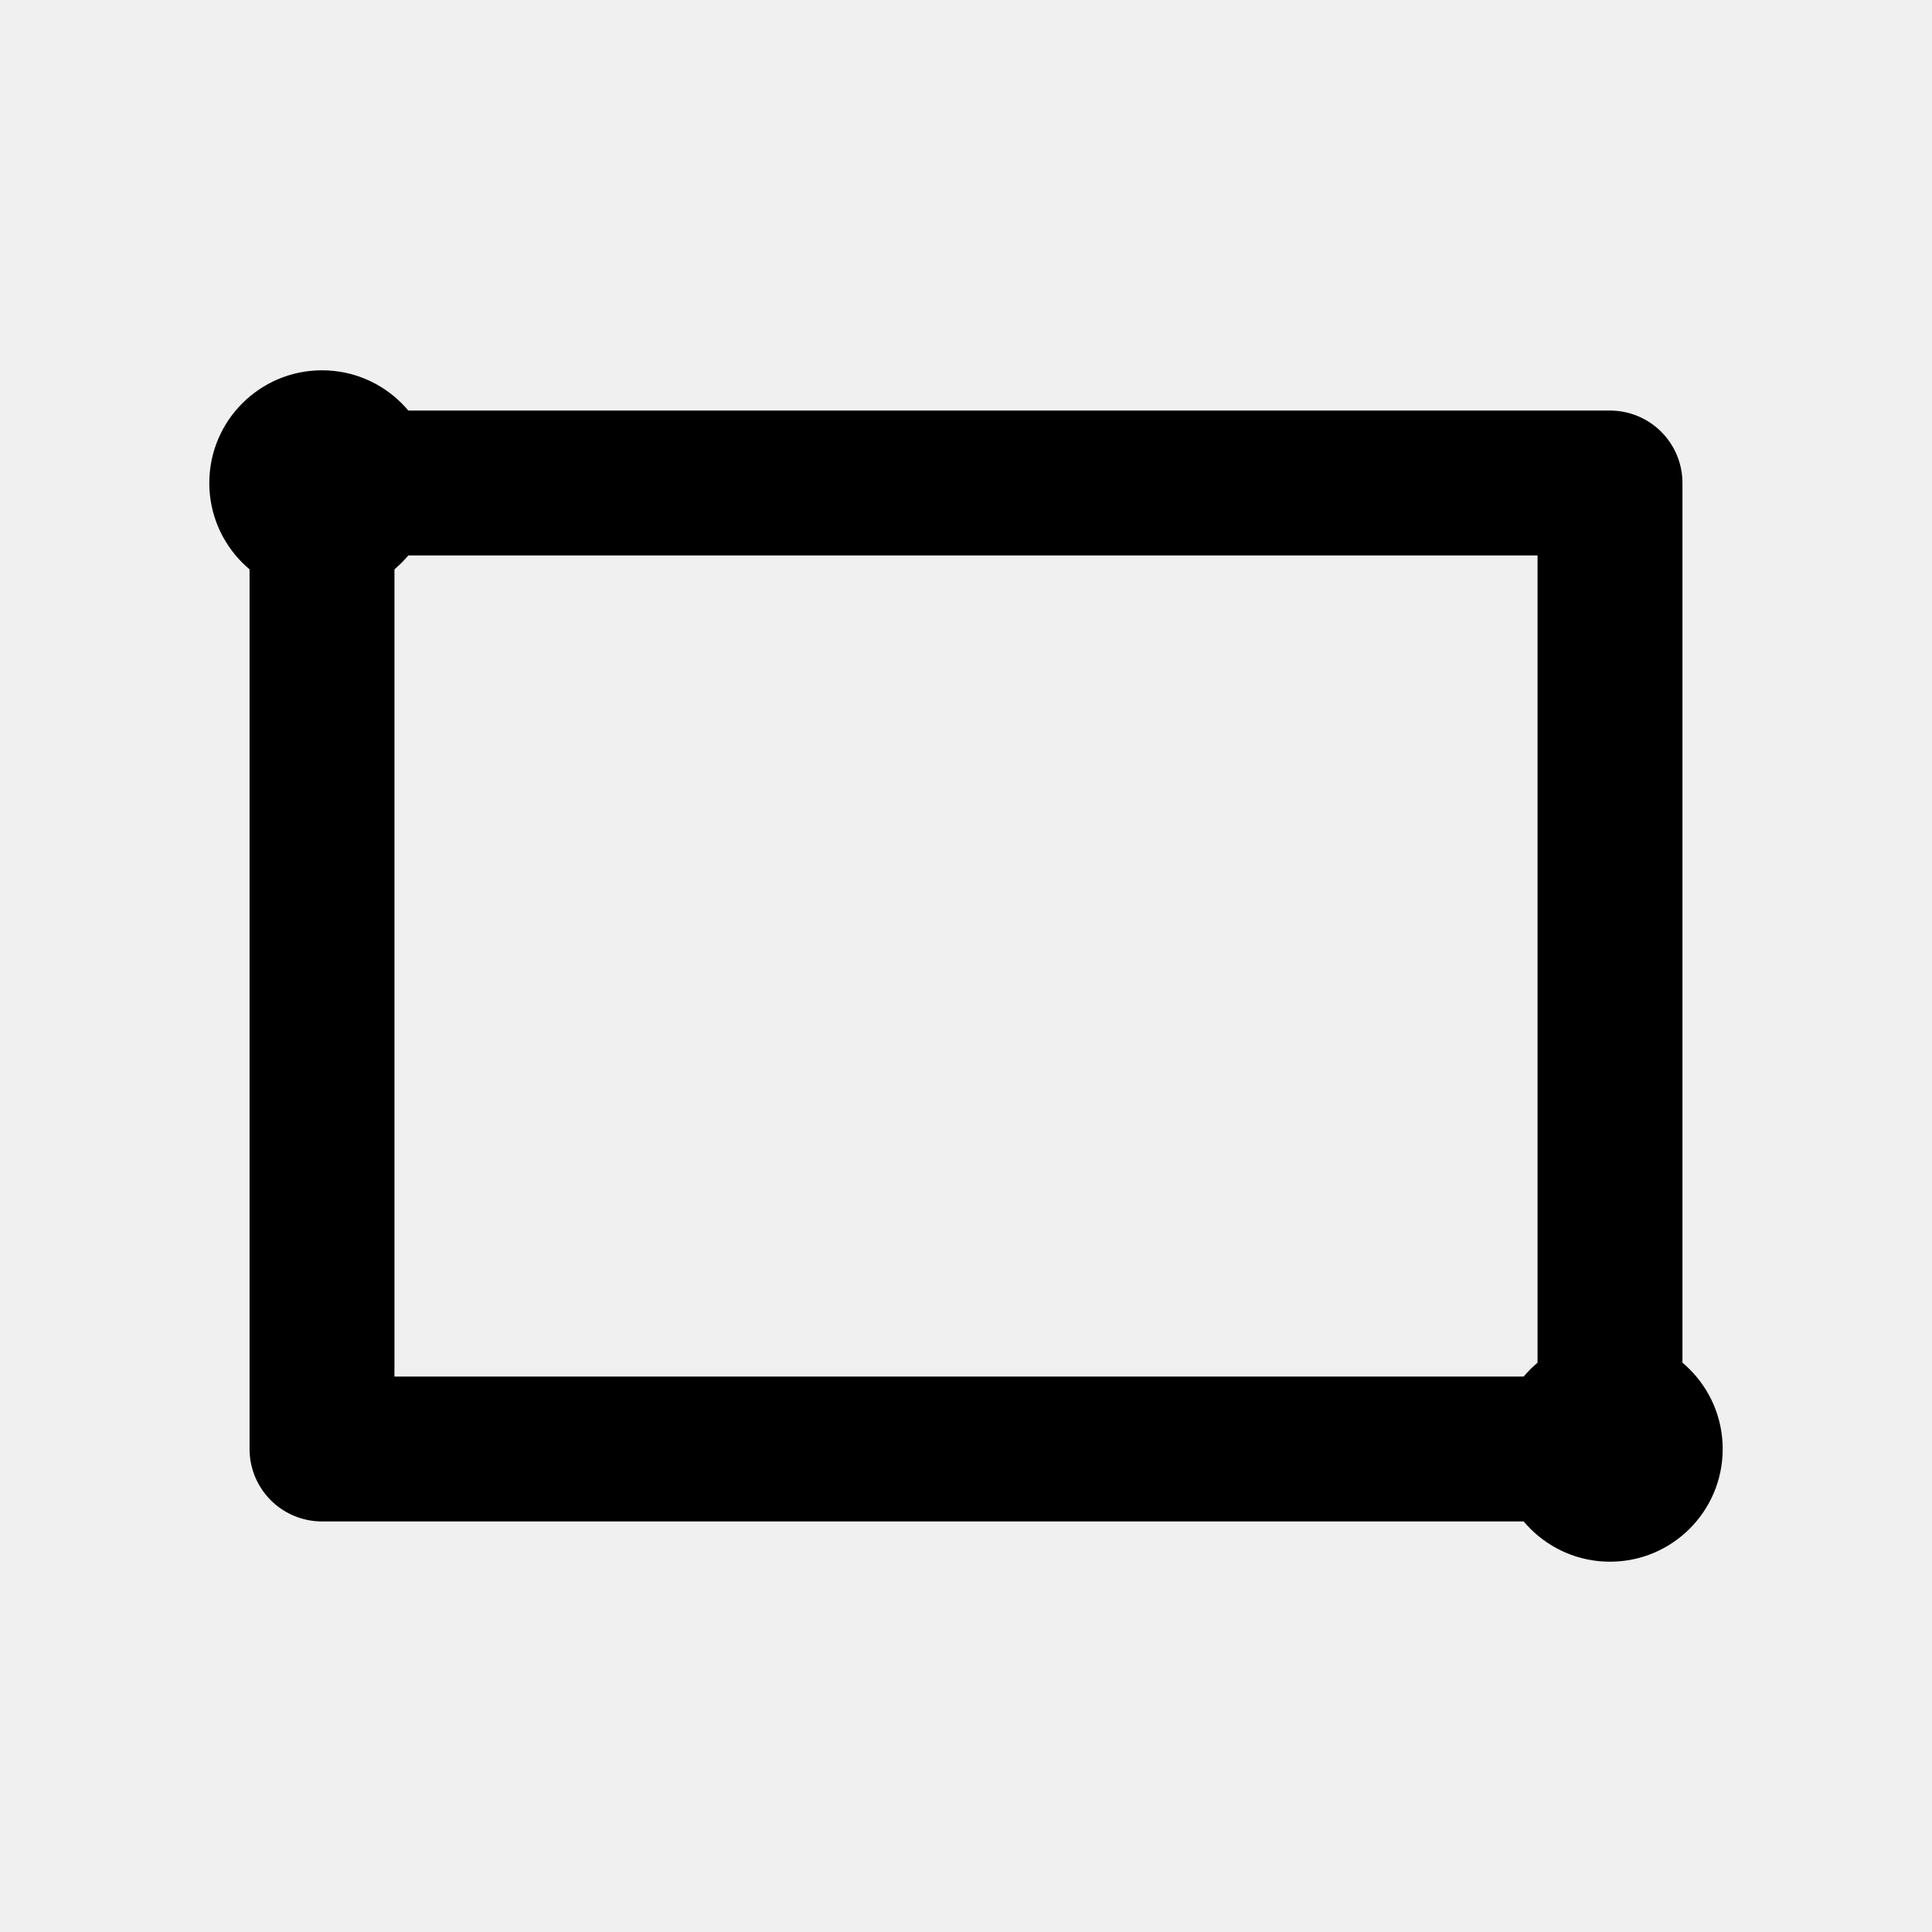
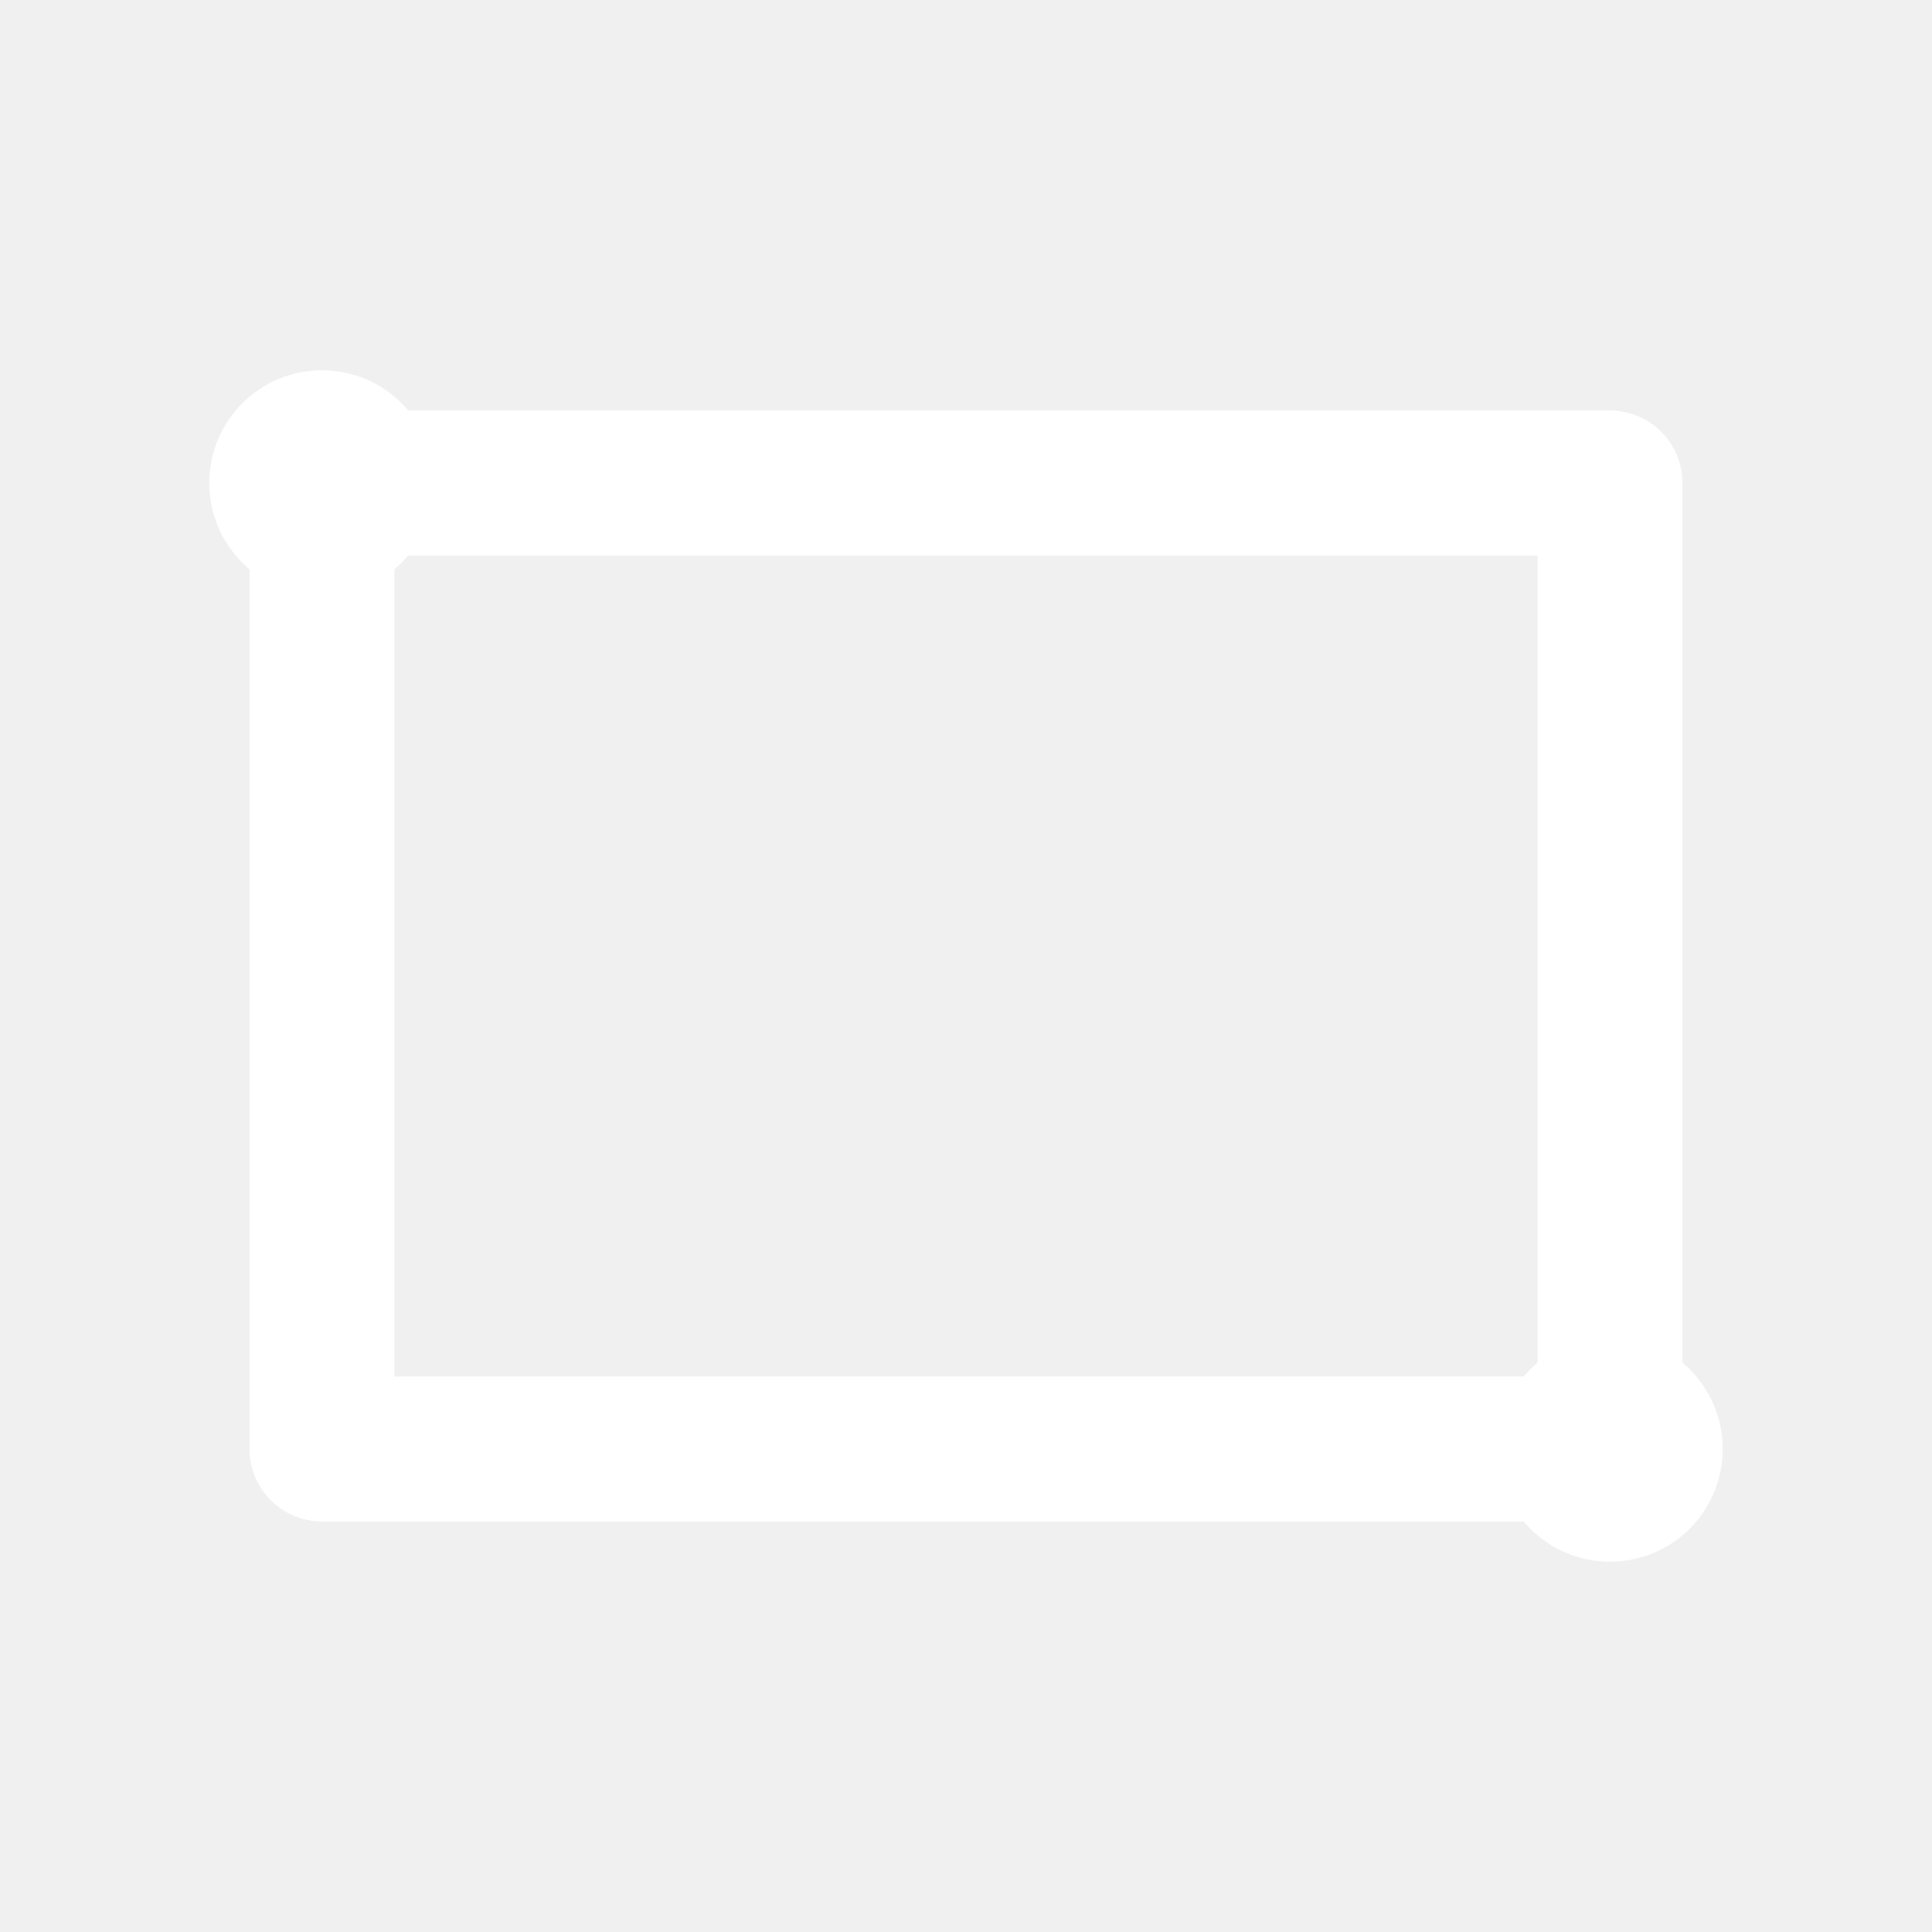
<svg xmlns="http://www.w3.org/2000/svg" width="24" height="24" viewBox="0 0 24 24">
-   <path d="M4 6 L20 6 L20 18 L4 18 Z" fill="none" stroke="#000" stroke-width="1.8" stroke-linecap="round" stroke-linejoin="round" />
-   <circle cx="4" cy="6" r="1.4" fill="#000" />
-   <circle cx="20" cy="18" r="1.4" fill="#000" />
+   <path d="M4 6 L20 6 L20 18 L4 18 Z" fill="none" stroke="#fff" stroke-width="1.8" stroke-linecap="round" stroke-linejoin="round" />
+   <circle cx="4" cy="6" r="1.4" fill="#fff" />
+   <circle cx="20" cy="18" r="1.4" fill="#fff" />
</svg>
